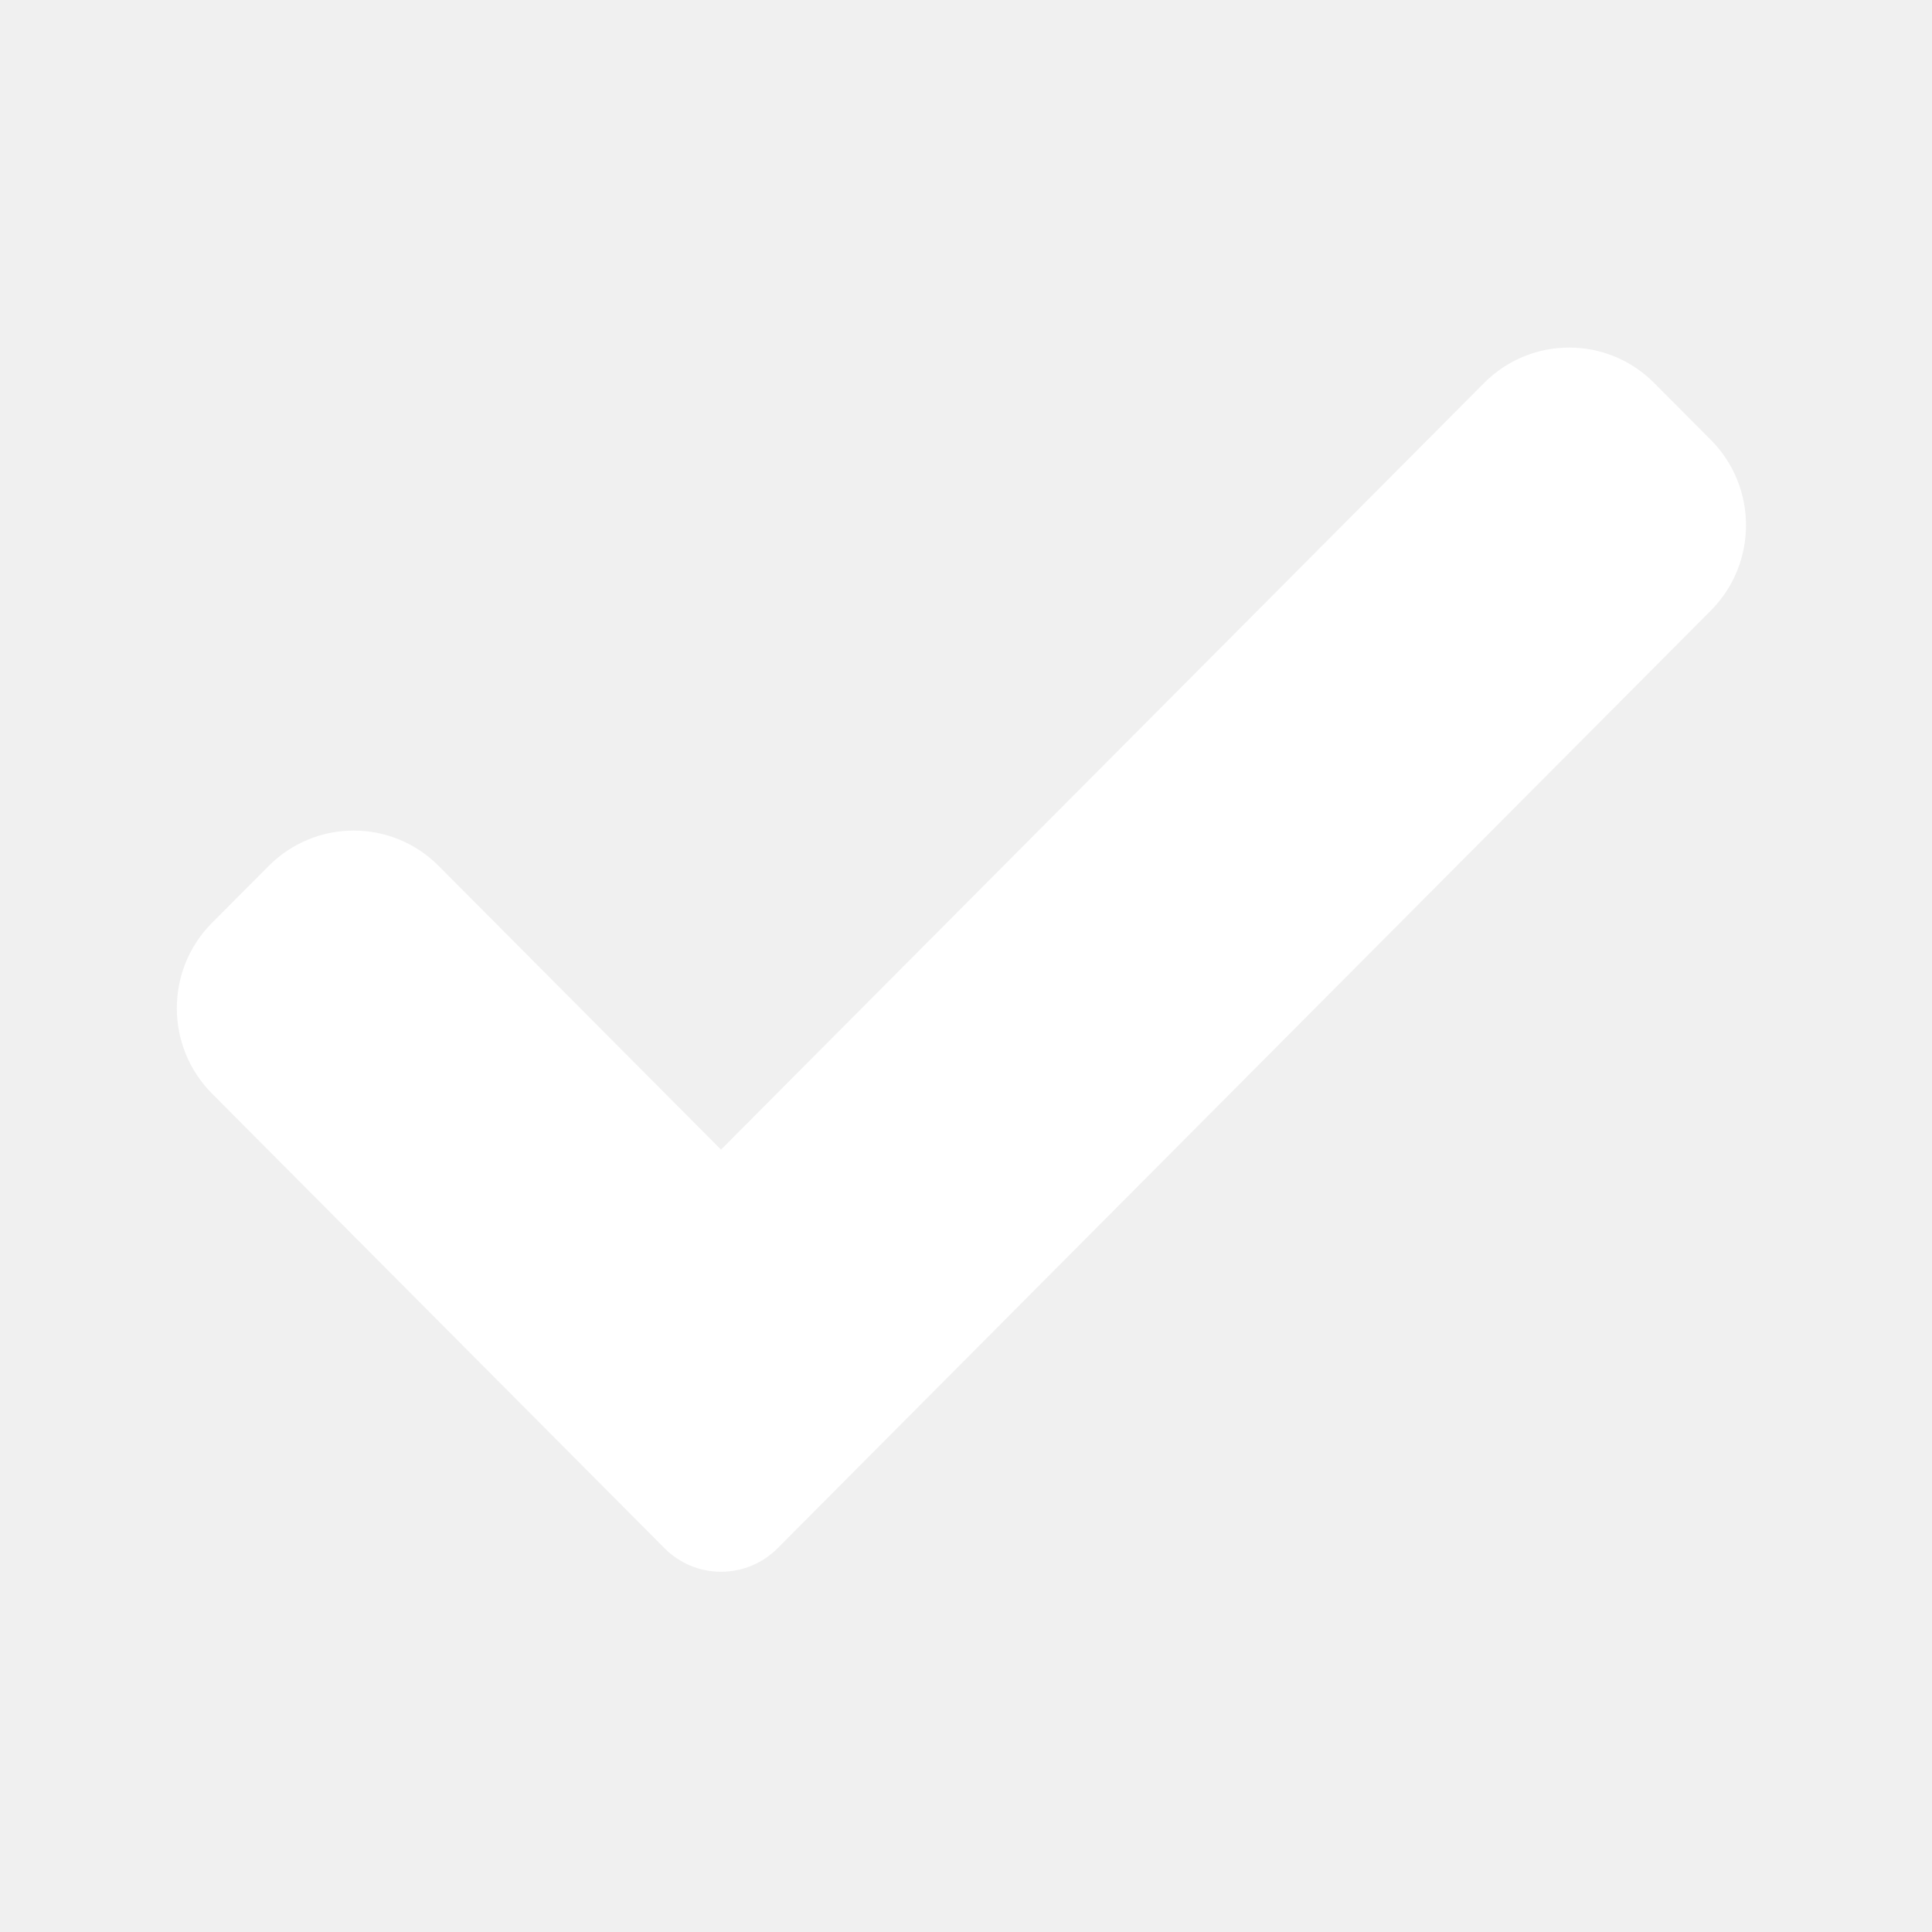
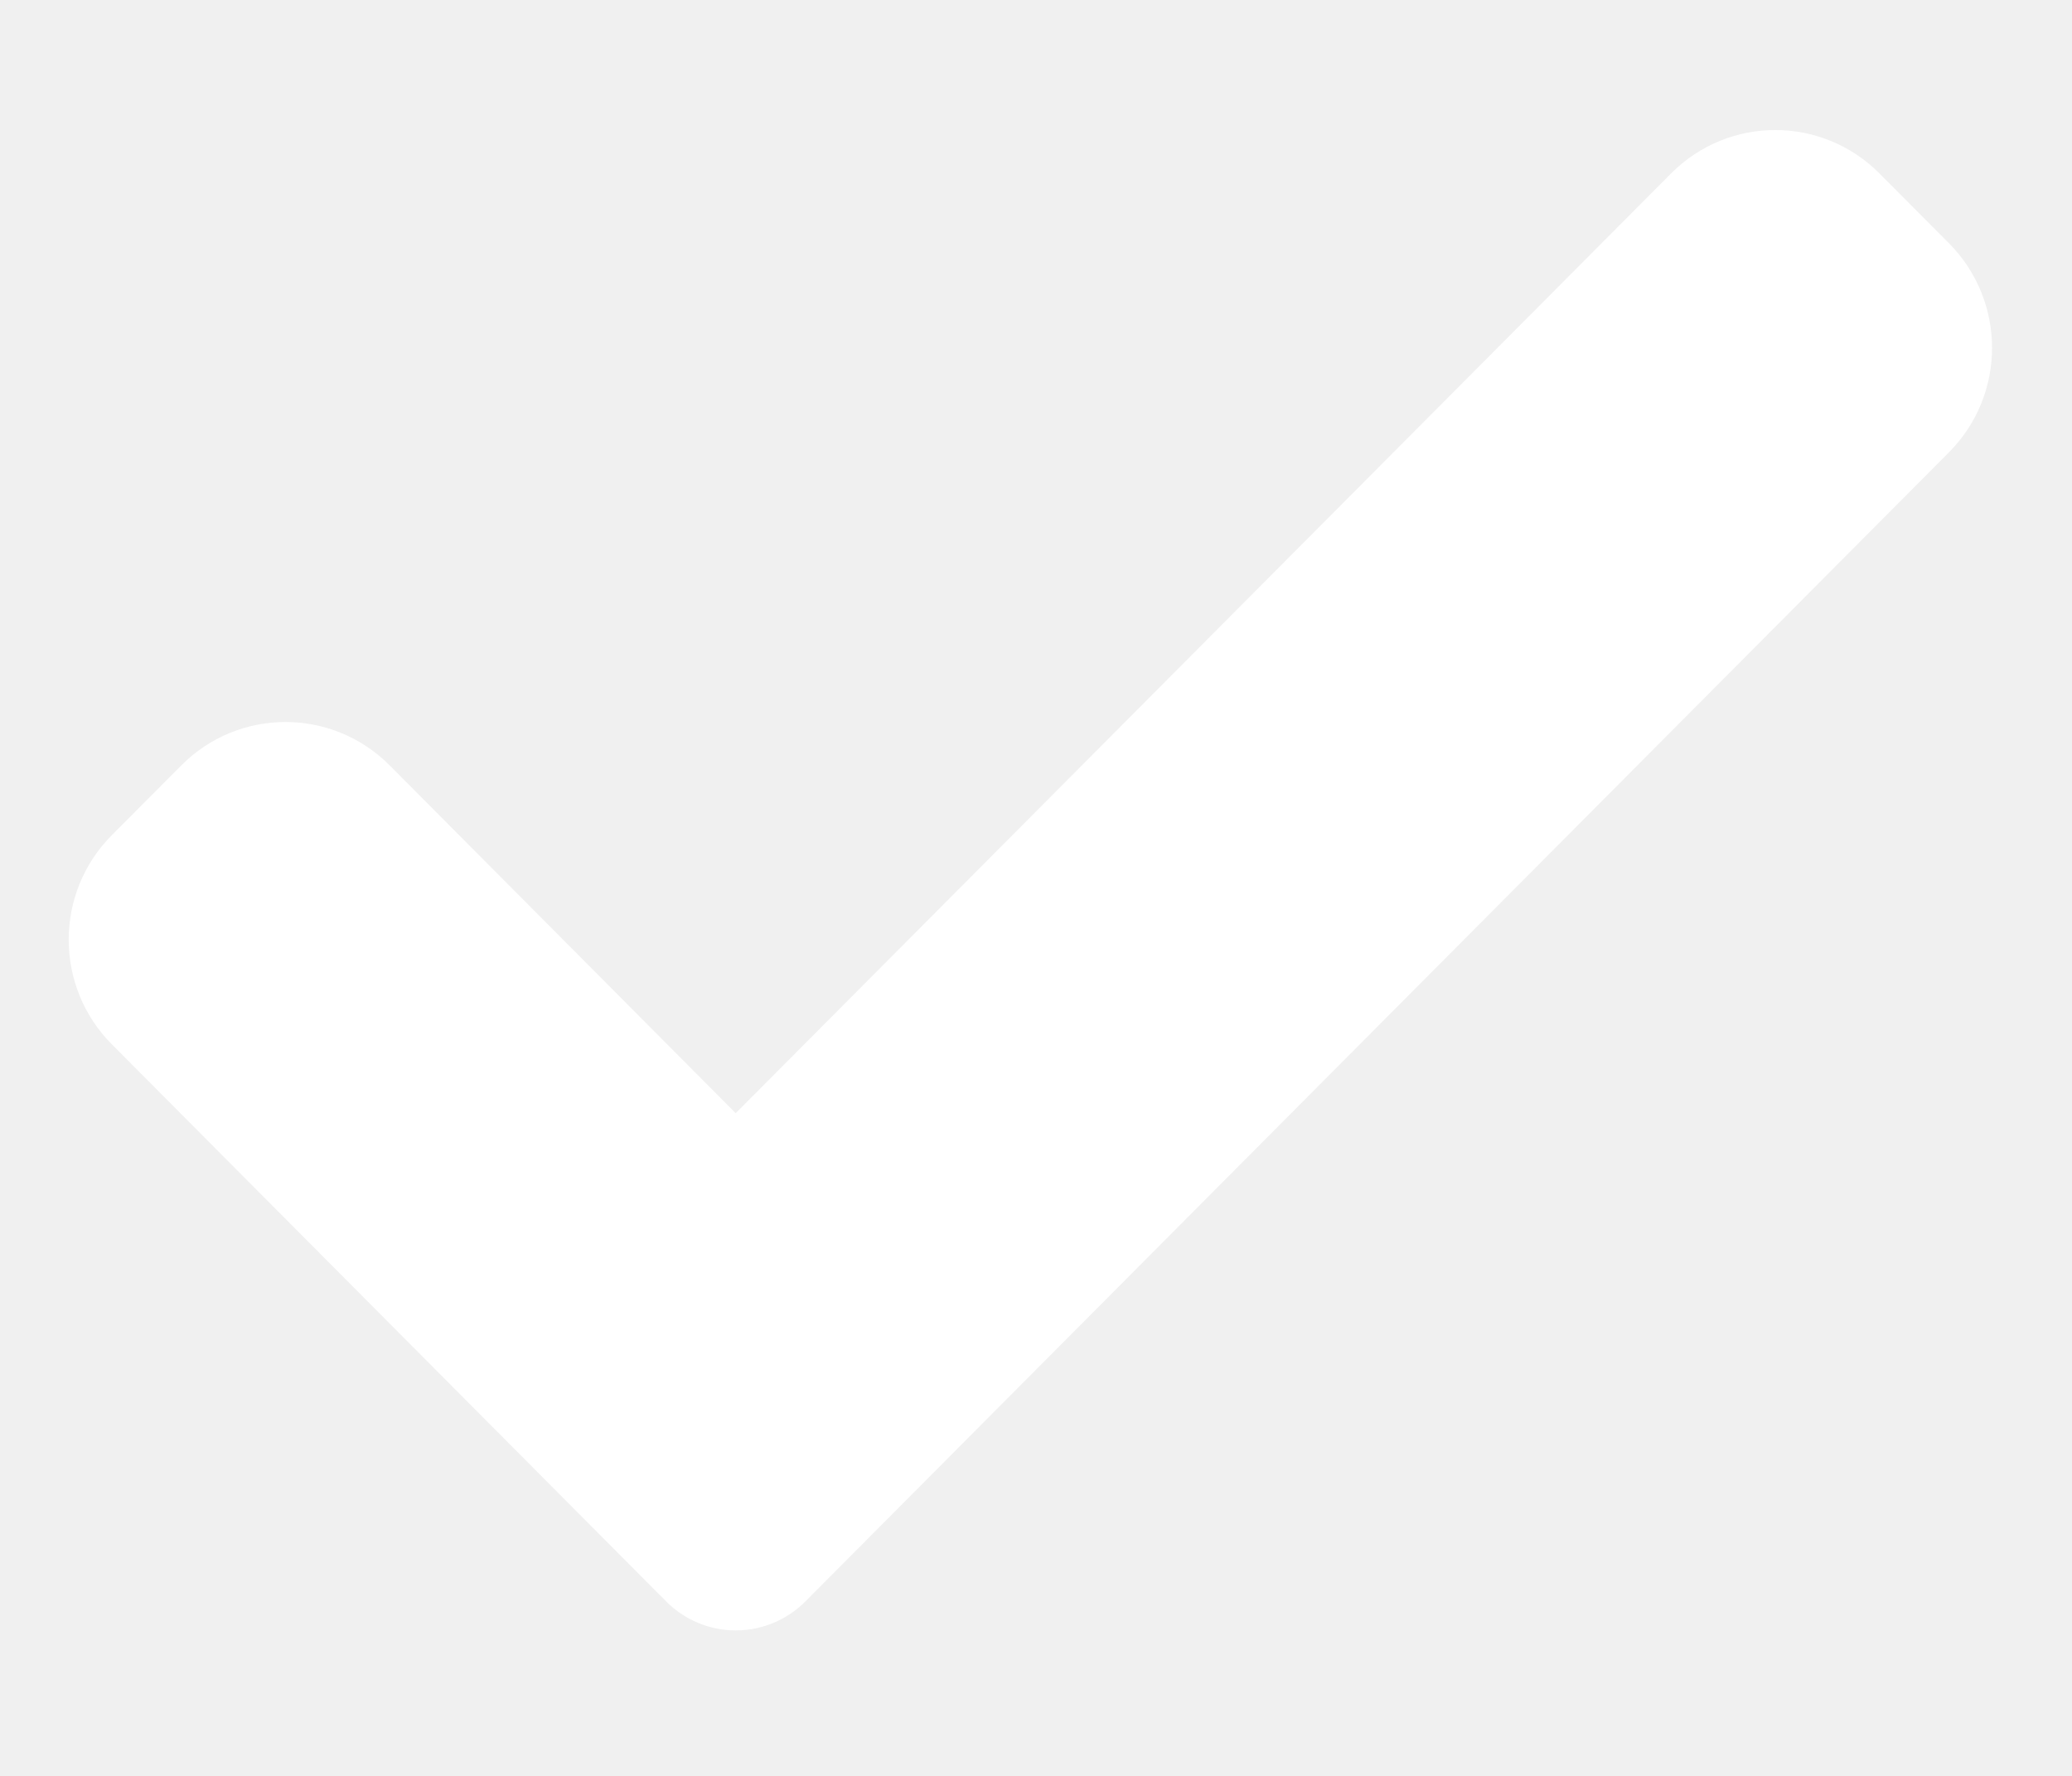
- <svg xmlns="http://www.w3.org/2000/svg" width="20" height="20" viewBox="0 0 20 20" fill="none">
-   <path d="M8.051 16.026C7.896 16.183 7.684 16.271 7.464 16.271C7.245 16.271 7.033 16.183 6.878 16.026L2.195 11.321C1.709 10.832 1.709 10.041 2.195 9.553L2.782 8.964C3.268 8.476 4.055 8.476 4.541 8.964L7.464 11.901L15.364 3.964C15.85 3.476 16.638 3.476 17.123 3.964L17.71 4.553C18.196 5.041 18.196 5.833 17.71 6.321L8.051 16.026Z" fill="white" />
+ <svg xmlns="http://www.w3.org/2000/svg" width="14" height="12" viewBox="0 0 14 12" fill="none">
+   <path d="M5.441 10.822C5.316 10.947 5.147 11.017 4.971 11.017C4.796 11.017 4.626 10.947 4.502 10.822L0.756 7.057C0.367 6.667 0.367 6.033 0.756 5.643L1.225 5.172C1.614 4.781 2.244 4.781 2.633 5.172L4.971 7.522L11.291 1.172C11.68 0.781 12.31 0.781 12.699 1.172L13.168 1.643C13.557 2.034 13.557 2.667 13.168 3.057L5.441 10.822Z" fill="white" />
</svg>
